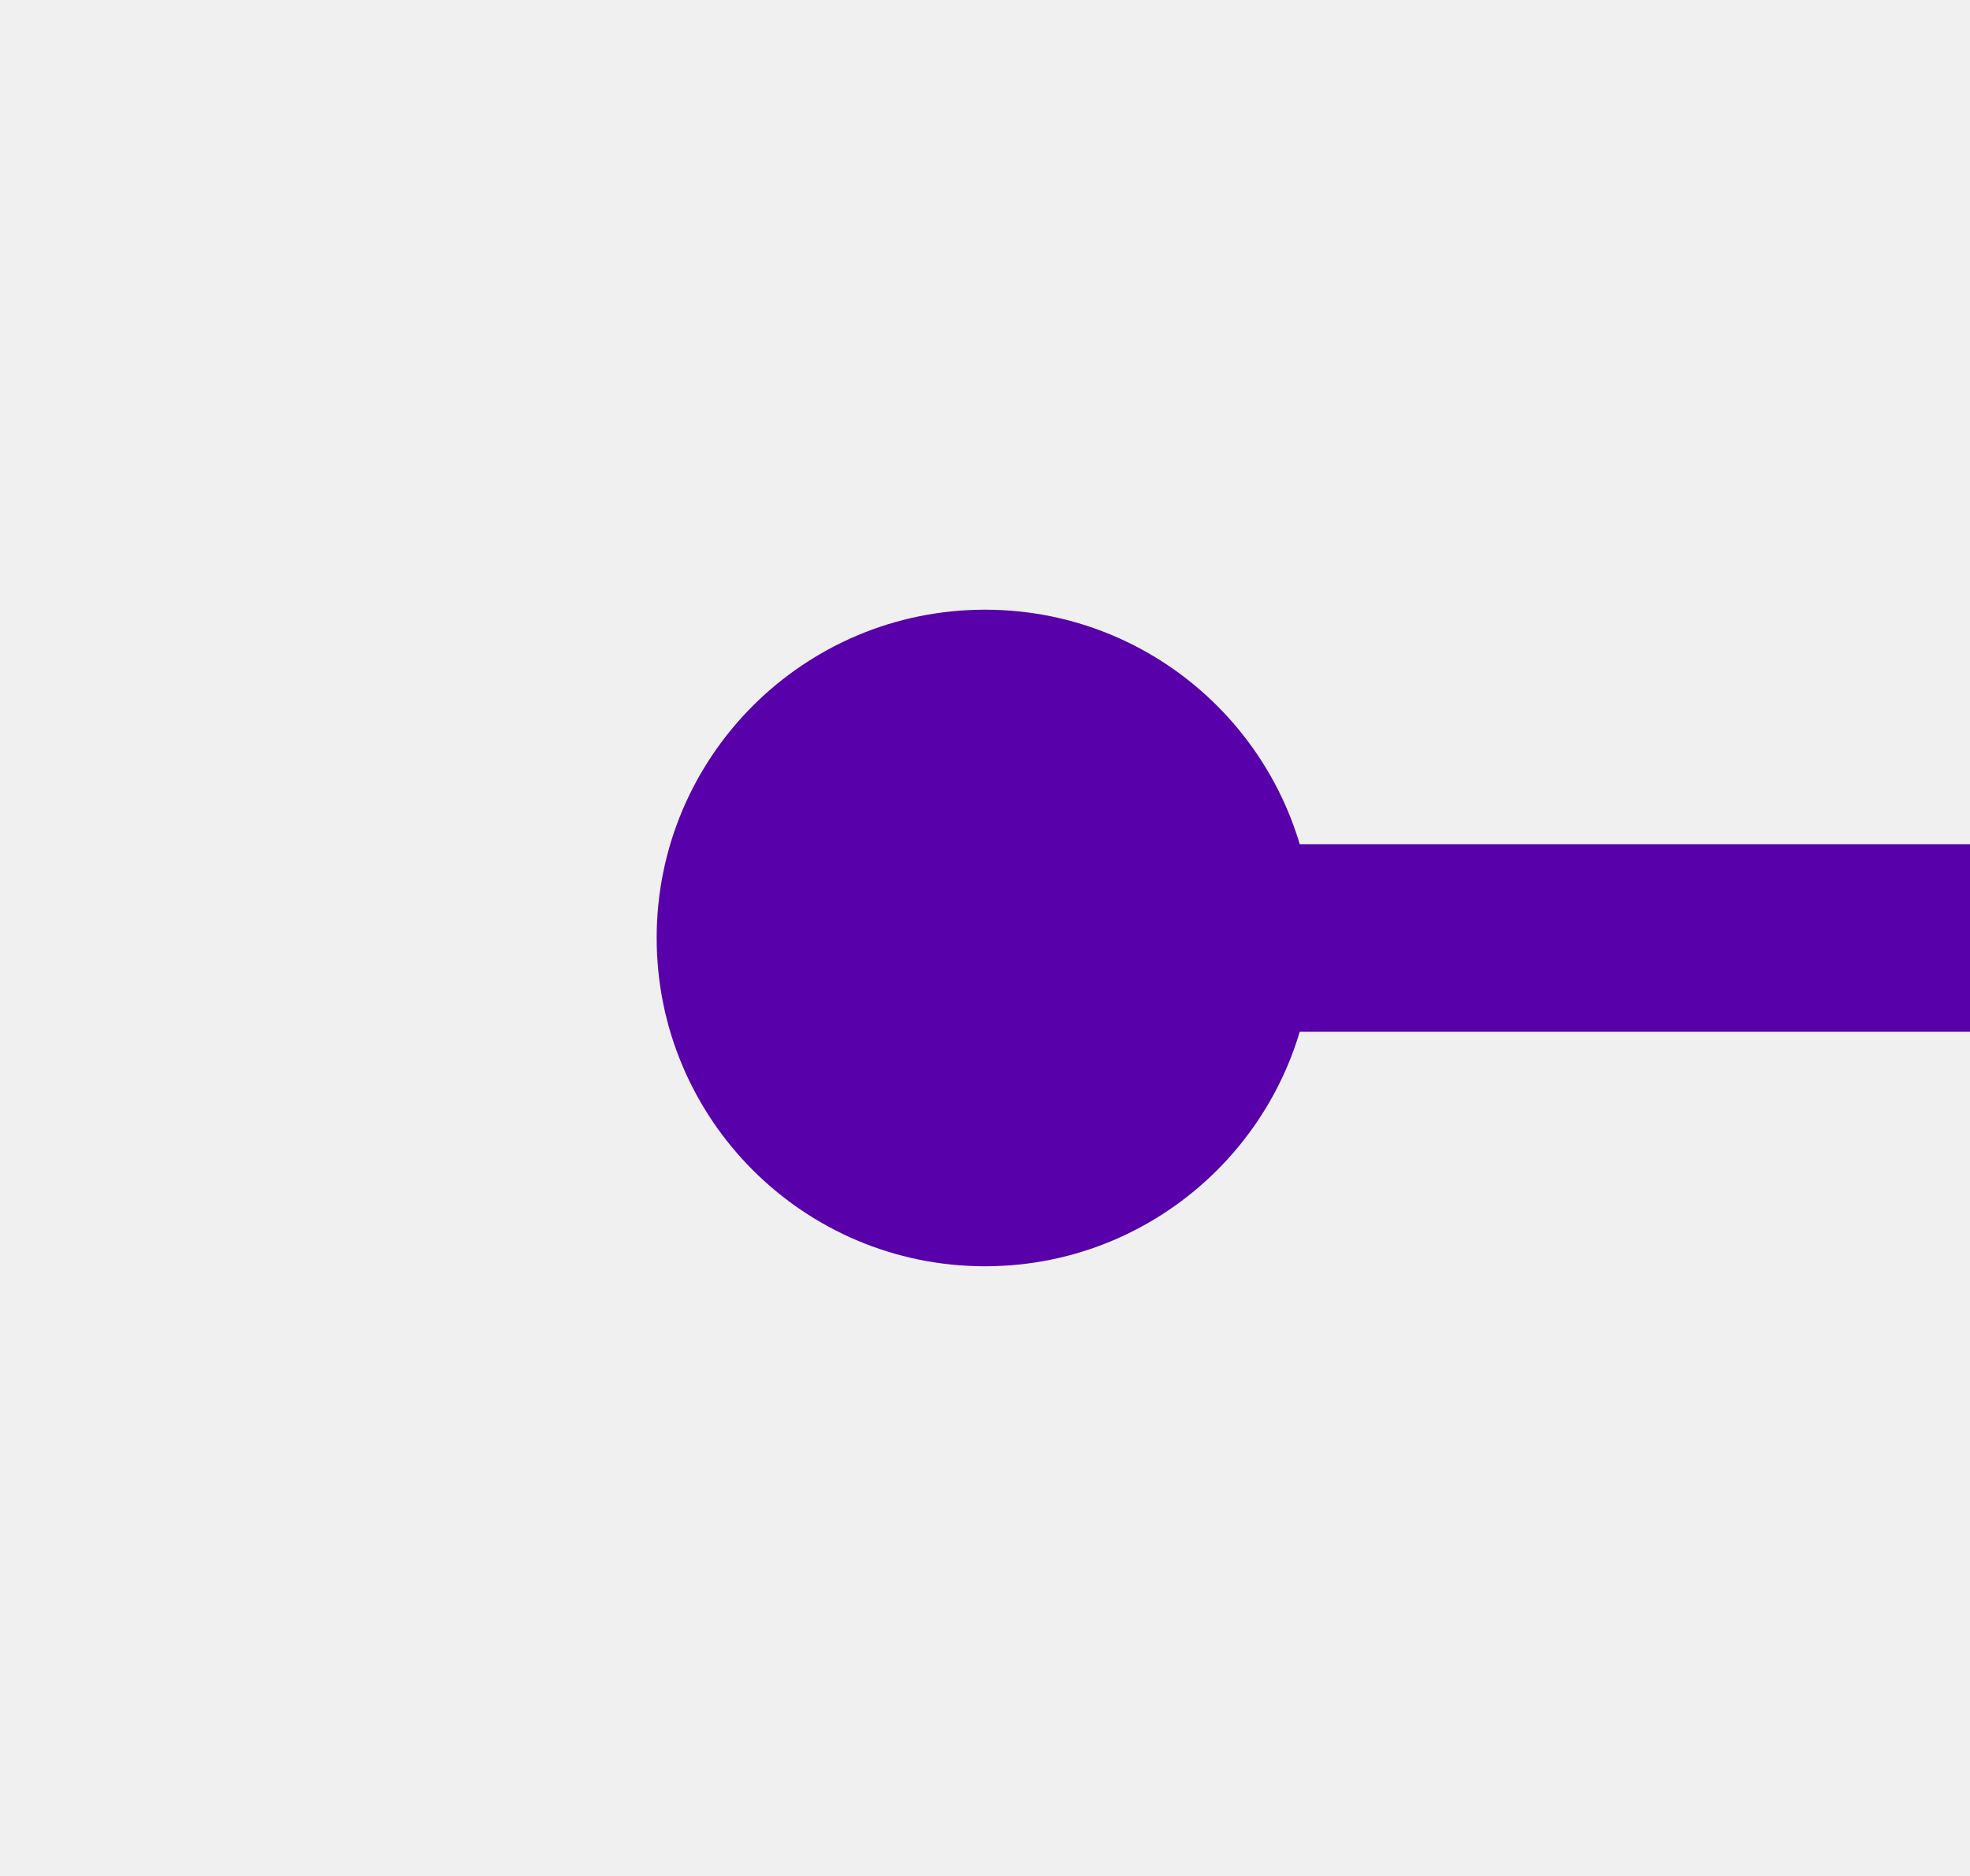
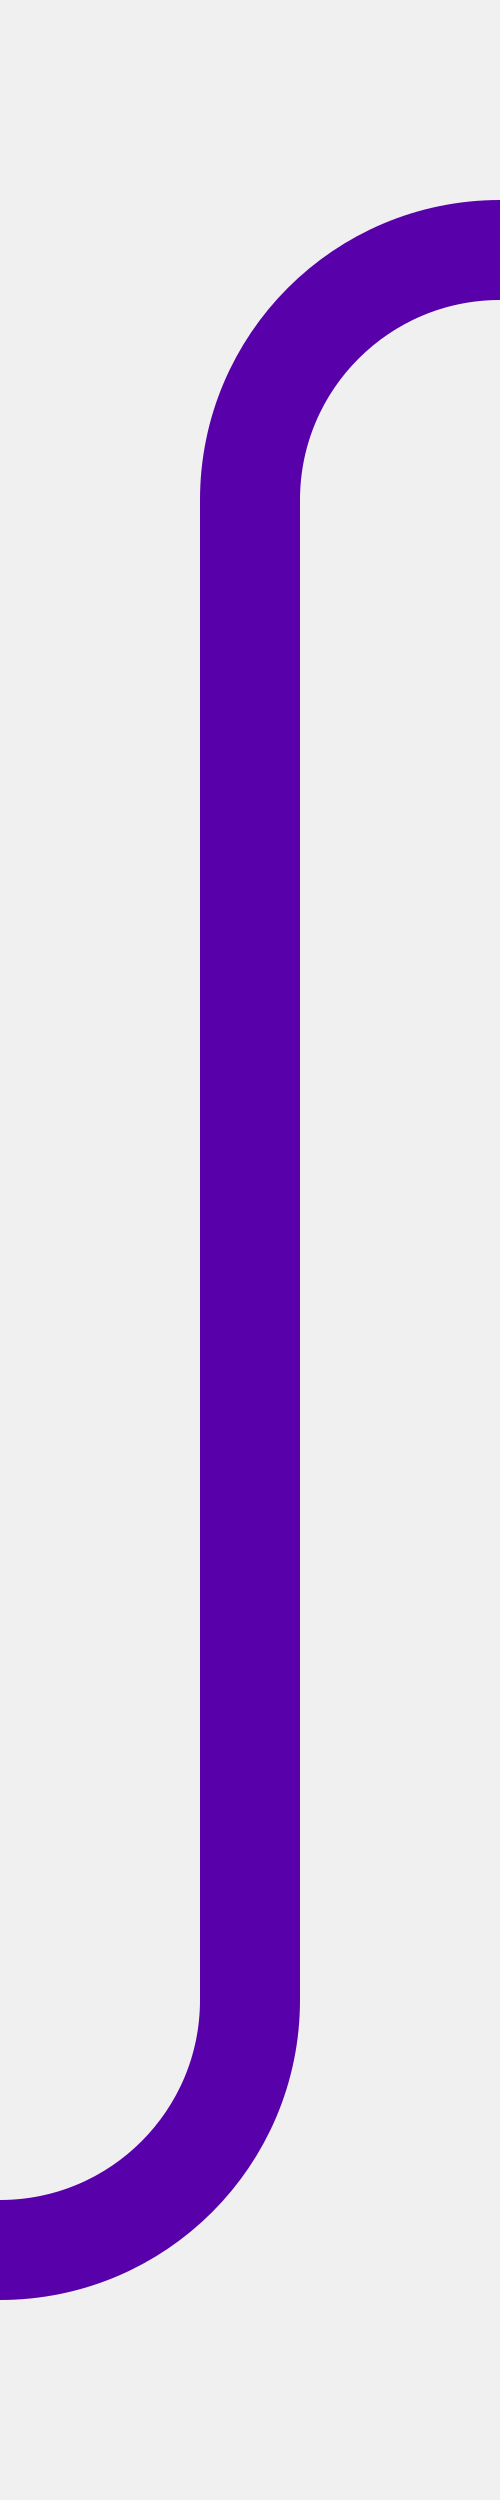
- <svg xmlns="http://www.w3.org/2000/svg" version="1.1" width="21px" height="20px" preserveAspectRatio="xMinYMid meet" viewBox="344 1823 21 18">
-   <defs>
-     <mask fill="white" id="Clip65">
-       <path d="M 471.5 1819  L 502.5 1819  L 502.5 1846  L 471.5 1846  Z M 341 1819  L 632 1819  L 632 1846  L 341 1846  Z " fill-rule="evenodd" />
-     </mask>
-   </defs>
-   <path d="M 471.5 1832  L 353 1832  M 502.5 1832  L 616 1832  " stroke-width="2" stroke-dasharray="0" stroke="rgba(88, 0, 170, 1)" fill="none" class="stroke" />
-   <path d="M 354.5 1828.5  A 3.5 3.5 0 0 0 351 1832 A 3.5 3.5 0 0 0 354.5 1835.5 A 3.5 3.5 0 0 0 358 1832 A 3.5 3.5 0 0 0 354.5 1828.5 Z M 615 1839.6  L 622 1832  L 615 1824.4  L 615 1839.6  Z " fill-rule="nonzero" fill="rgba(88, 0, 170, 1)" stroke="none" class="fill" mask="url(#Clip65)" />
+ <svg xmlns="http://www.w3.org/2000/svg" version="1.1" width="10px" height="50px" preserveAspectRatio="xMidYMin meet" viewBox="869 1794 8 50">
+   <path d="M 740 1839  L 868 1839  A 5 5 0 0 0 873 1834 L 873 1804  A 5 5 0 0 1 878 1799 L 1002 1799  " stroke-width="2" stroke-dasharray="0" stroke="rgba(88, 0, 170, 1)" fill="none" class="stroke" />
+   <path d="M 741.5 1835.5  A 3.5 3.5 0 0 0 738 1839 A 3.5 3.5 0 0 0 741.5 1842.5 A 3.5 3.5 0 0 0 745 1839 A 3.5 3.5 0 0 0 741.5 1835.5 Z M 1001 1806.6  L 1008 1799  L 1001 1791.4  L 1001 1806.6  Z " fill-rule="nonzero" fill="rgba(88, 0, 170, 1)" stroke="none" class="fill" />
</svg>
